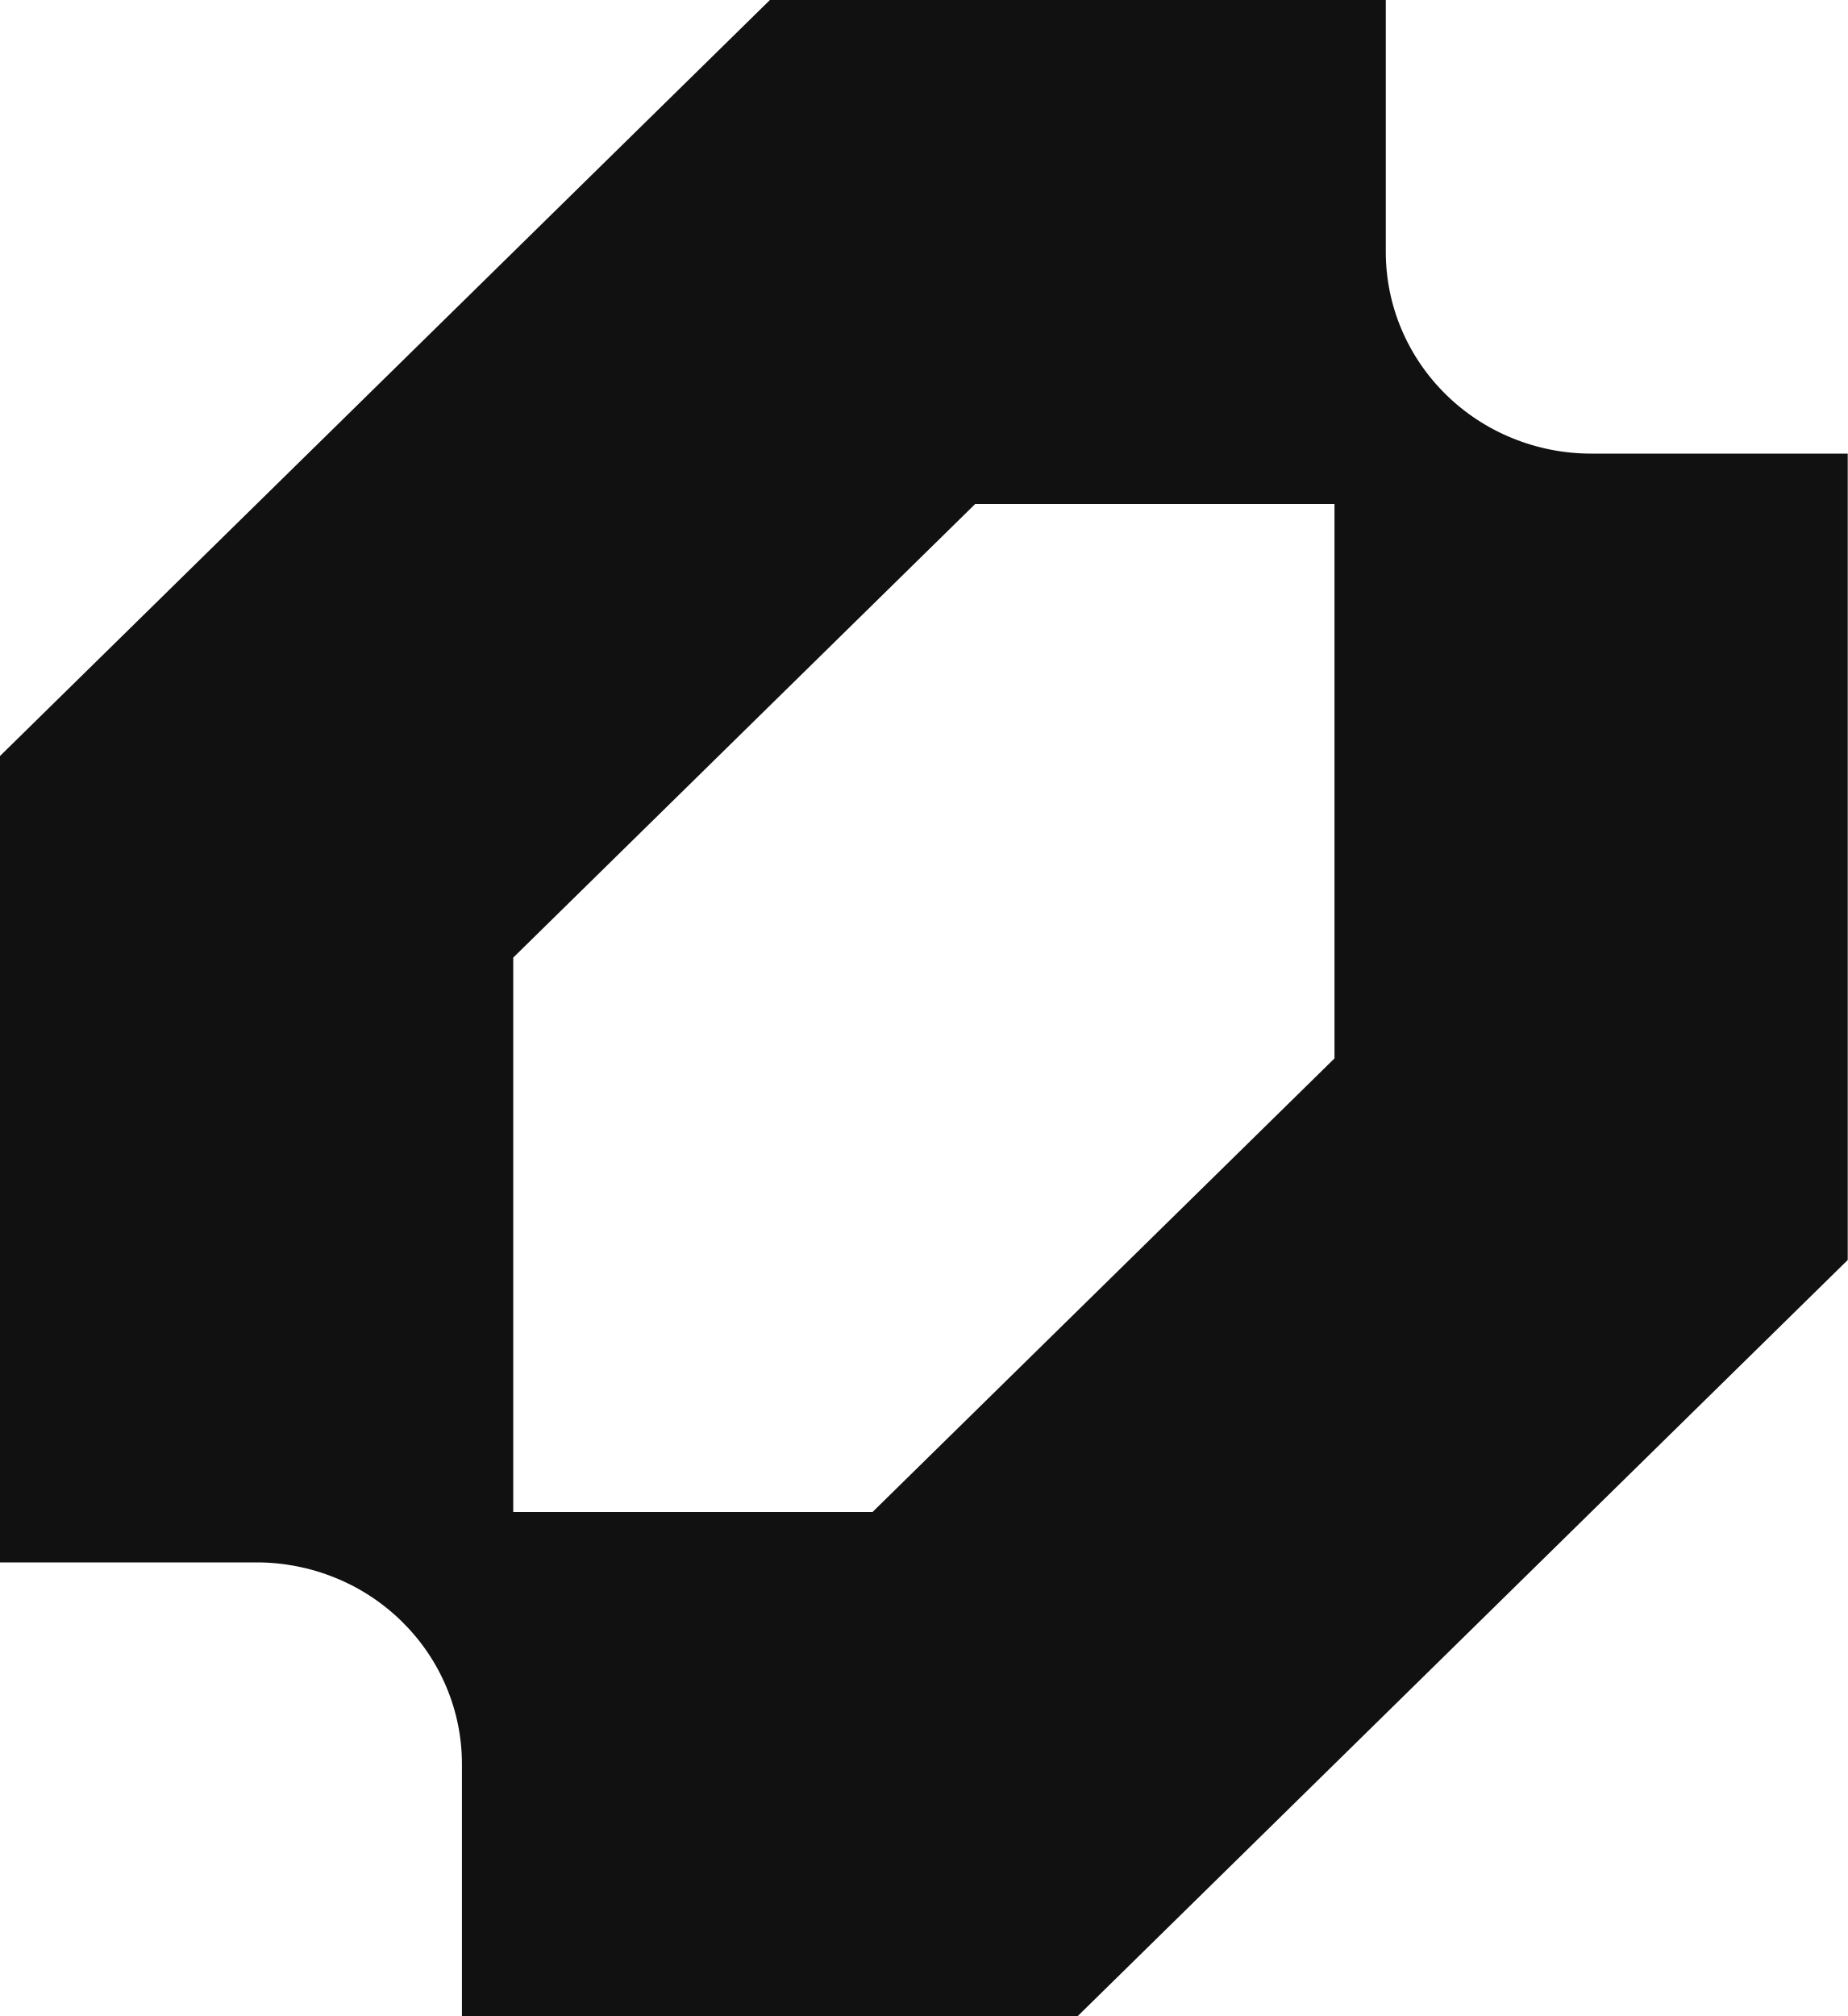
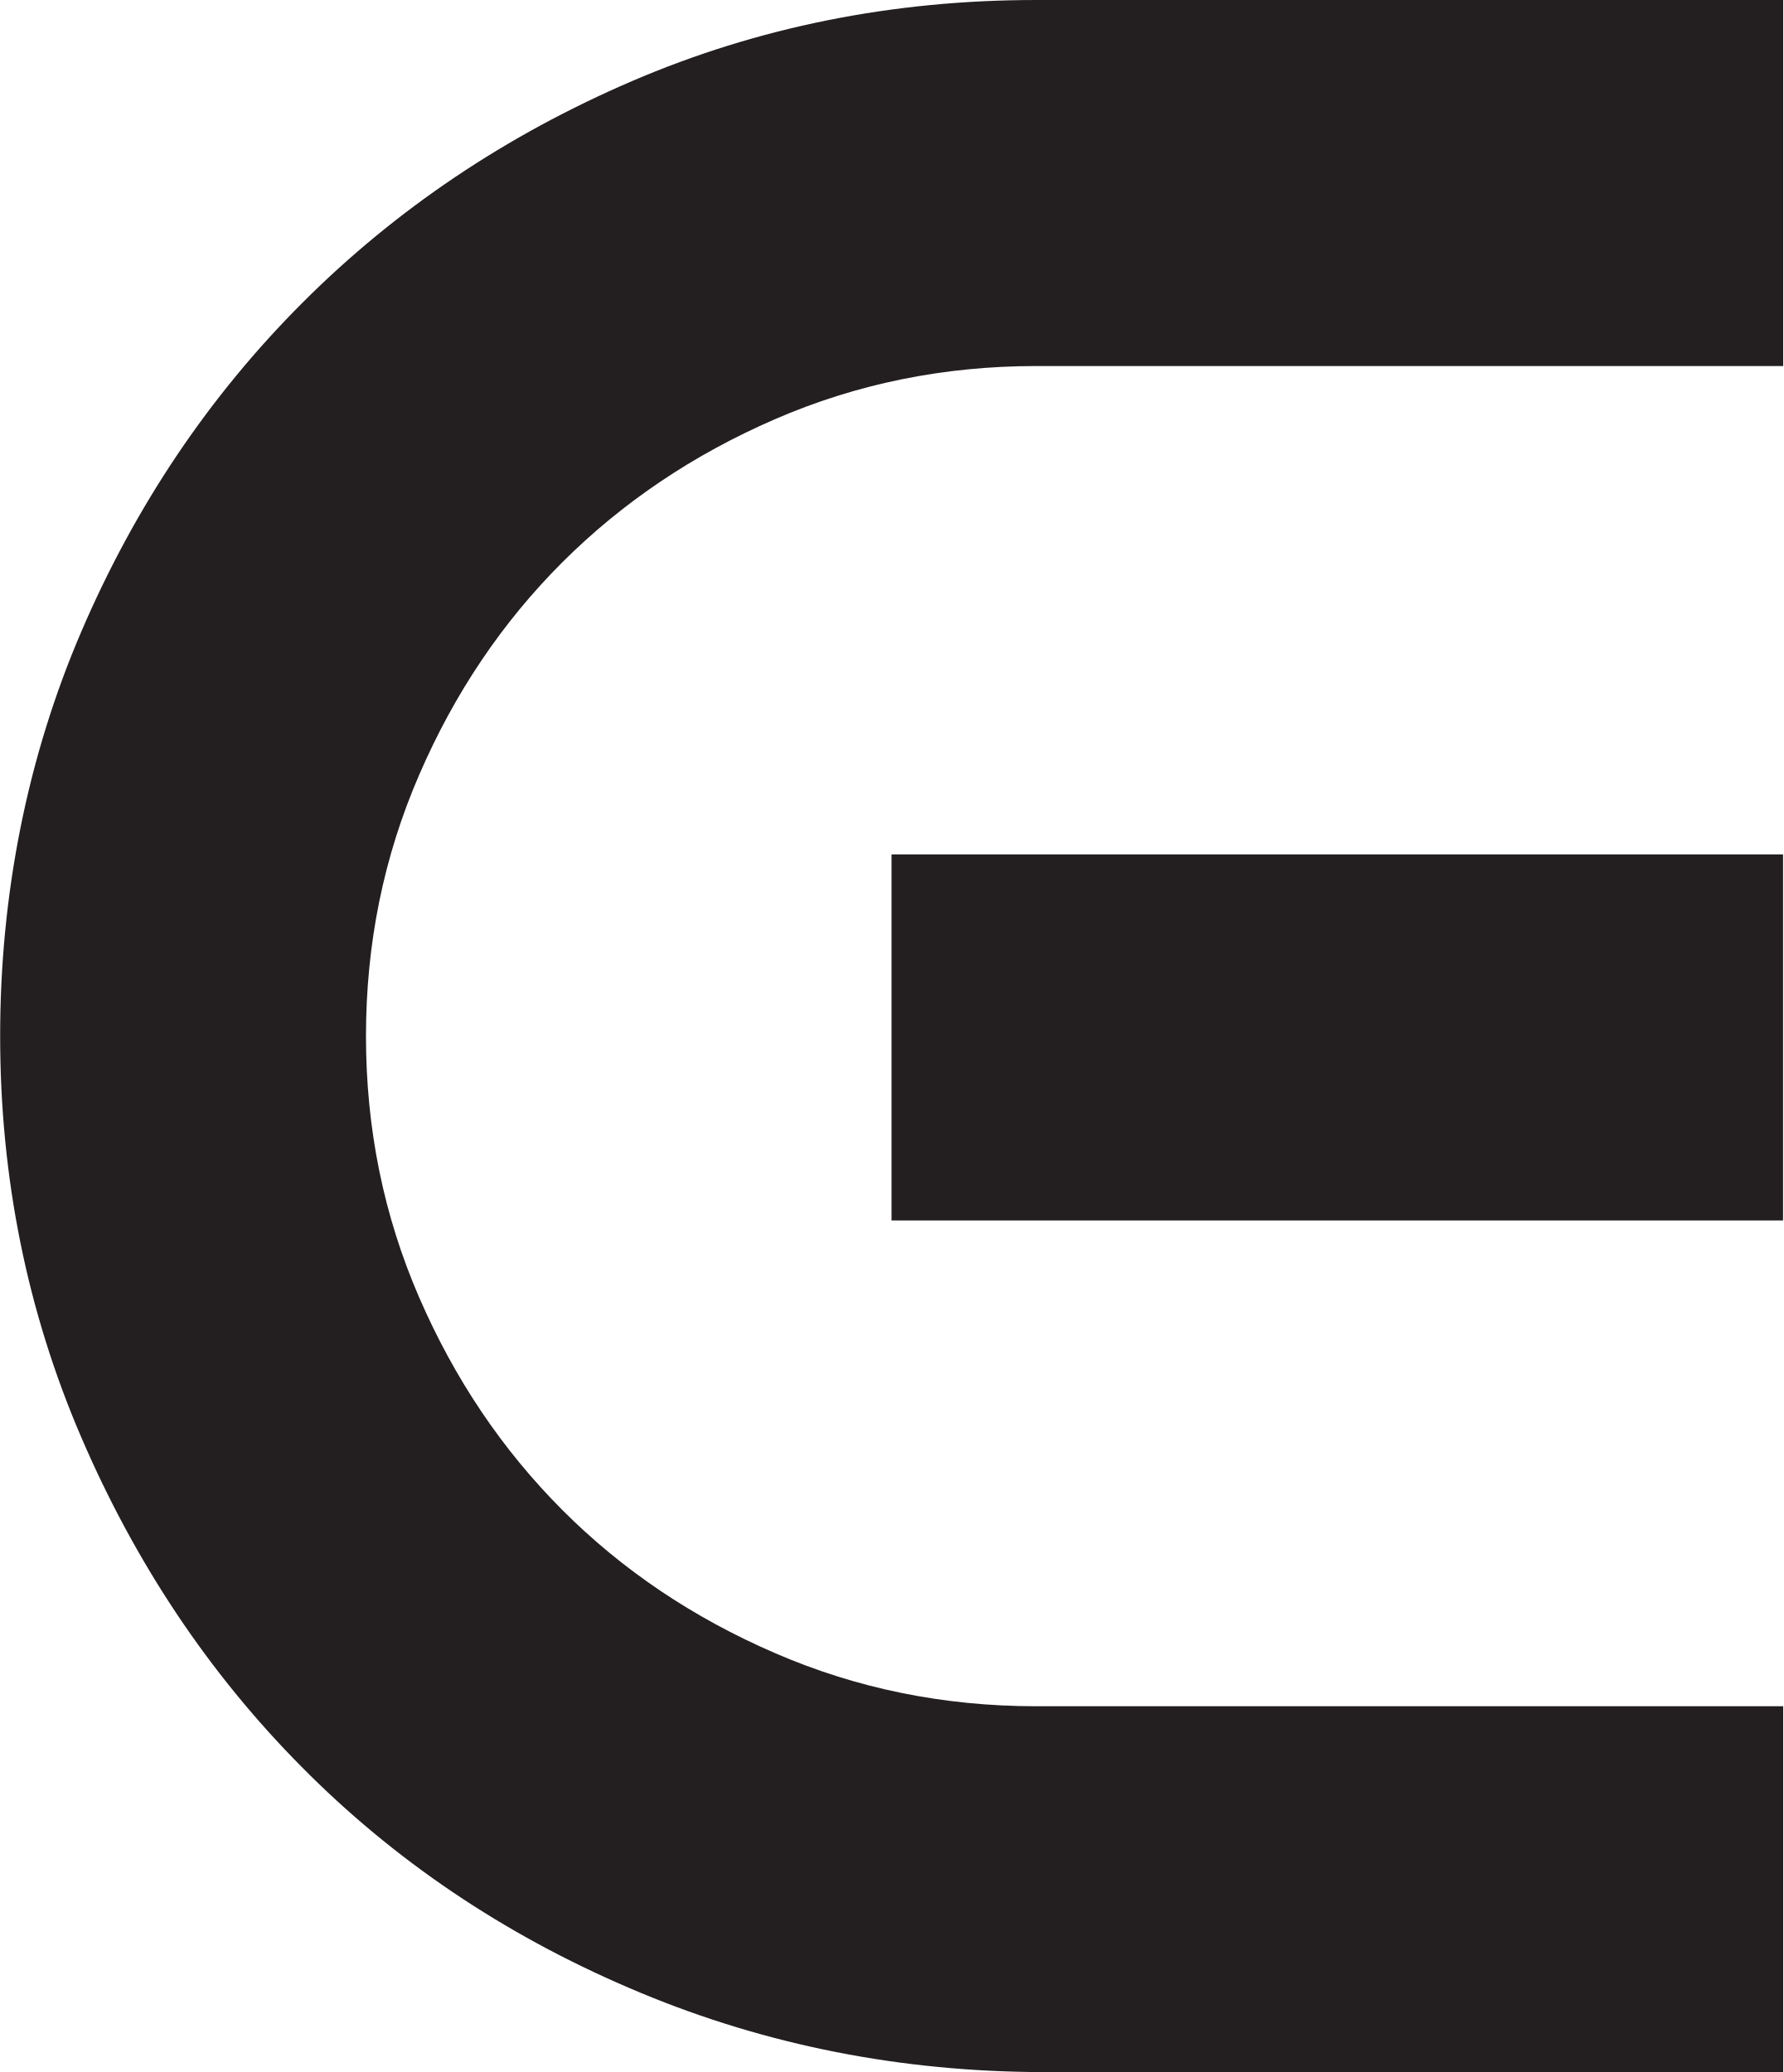
- <svg xmlns="http://www.w3.org/2000/svg" width="22" height="24" viewBox="0 0 22 24" fill="none">
-   <path fill-rule="evenodd" clip-rule="evenodd" d="M0 9V18.6H3.056C3.377 18.6 3.694 18.662 3.991 18.783C4.288 18.903 4.557 19.08 4.784 19.303C5.011 19.526 5.191 19.79 5.314 20.082C5.437 20.373 5.5 20.685 5.5 21V24H12.833L22 15V5.4H18.944C18.623 5.4 18.306 5.338 18.009 5.217C17.712 5.097 17.443 4.92 17.216 4.697C16.989 4.474 16.809 4.21 16.686 3.918C16.563 3.627 16.5 3.315 16.5 3V0H9.167L0 9ZM10.389 18H6.111V11.4L11.611 6H15.889V12.6L10.389 18Z" fill="#111111" />
+ <svg xmlns="http://www.w3.org/2000/svg" id="Layer_2" data-name="Layer 2" viewBox="0 0 123.71 143.78">
+   <defs>
+     <style>
+       .cls-1 {
+         fill: #231f20;
+       }
+     </style>
+   </defs>
+   <g id="Layer_1-2" data-name="Layer 1">
+     <path class="cls-1" d="M71.48,143.78c-9.83-.13-19.12-2.08-27.85-5.84-8.74-3.75-16.32-8.87-22.73-15.36-6.42-6.48-11.5-14.1-15.26-22.84-3.76-8.74-5.63-18.02-5.63-27.85s1.88-19.32,5.63-28.06c3.75-8.74,8.87-16.35,15.36-22.84,6.48-6.48,14.1-11.6,22.84-15.36C52.57,1.88,61.92,0,71.89,0h51.82v25.4h-51.82c-6.42,0-12.46,1.23-18.13,3.69-5.67,2.46-10.58,5.77-14.75,9.93-4.17,4.17-7.48,9.08-9.93,14.75-2.46,5.67-3.69,11.71-3.69,18.13s1.23,12.46,3.69,18.13c2.46,5.67,5.77,10.58,9.93,14.75,4.16,4.17,9.08,7.48,14.75,9.93,5.67,2.46,11.71,3.69,18.13,3.69h51.82v25.4h-52.23Z" />
+     <rect class="cls-1" x="61.85" y="59.29" width="61.85" height="25.4" />
+   </g>
</svg>
